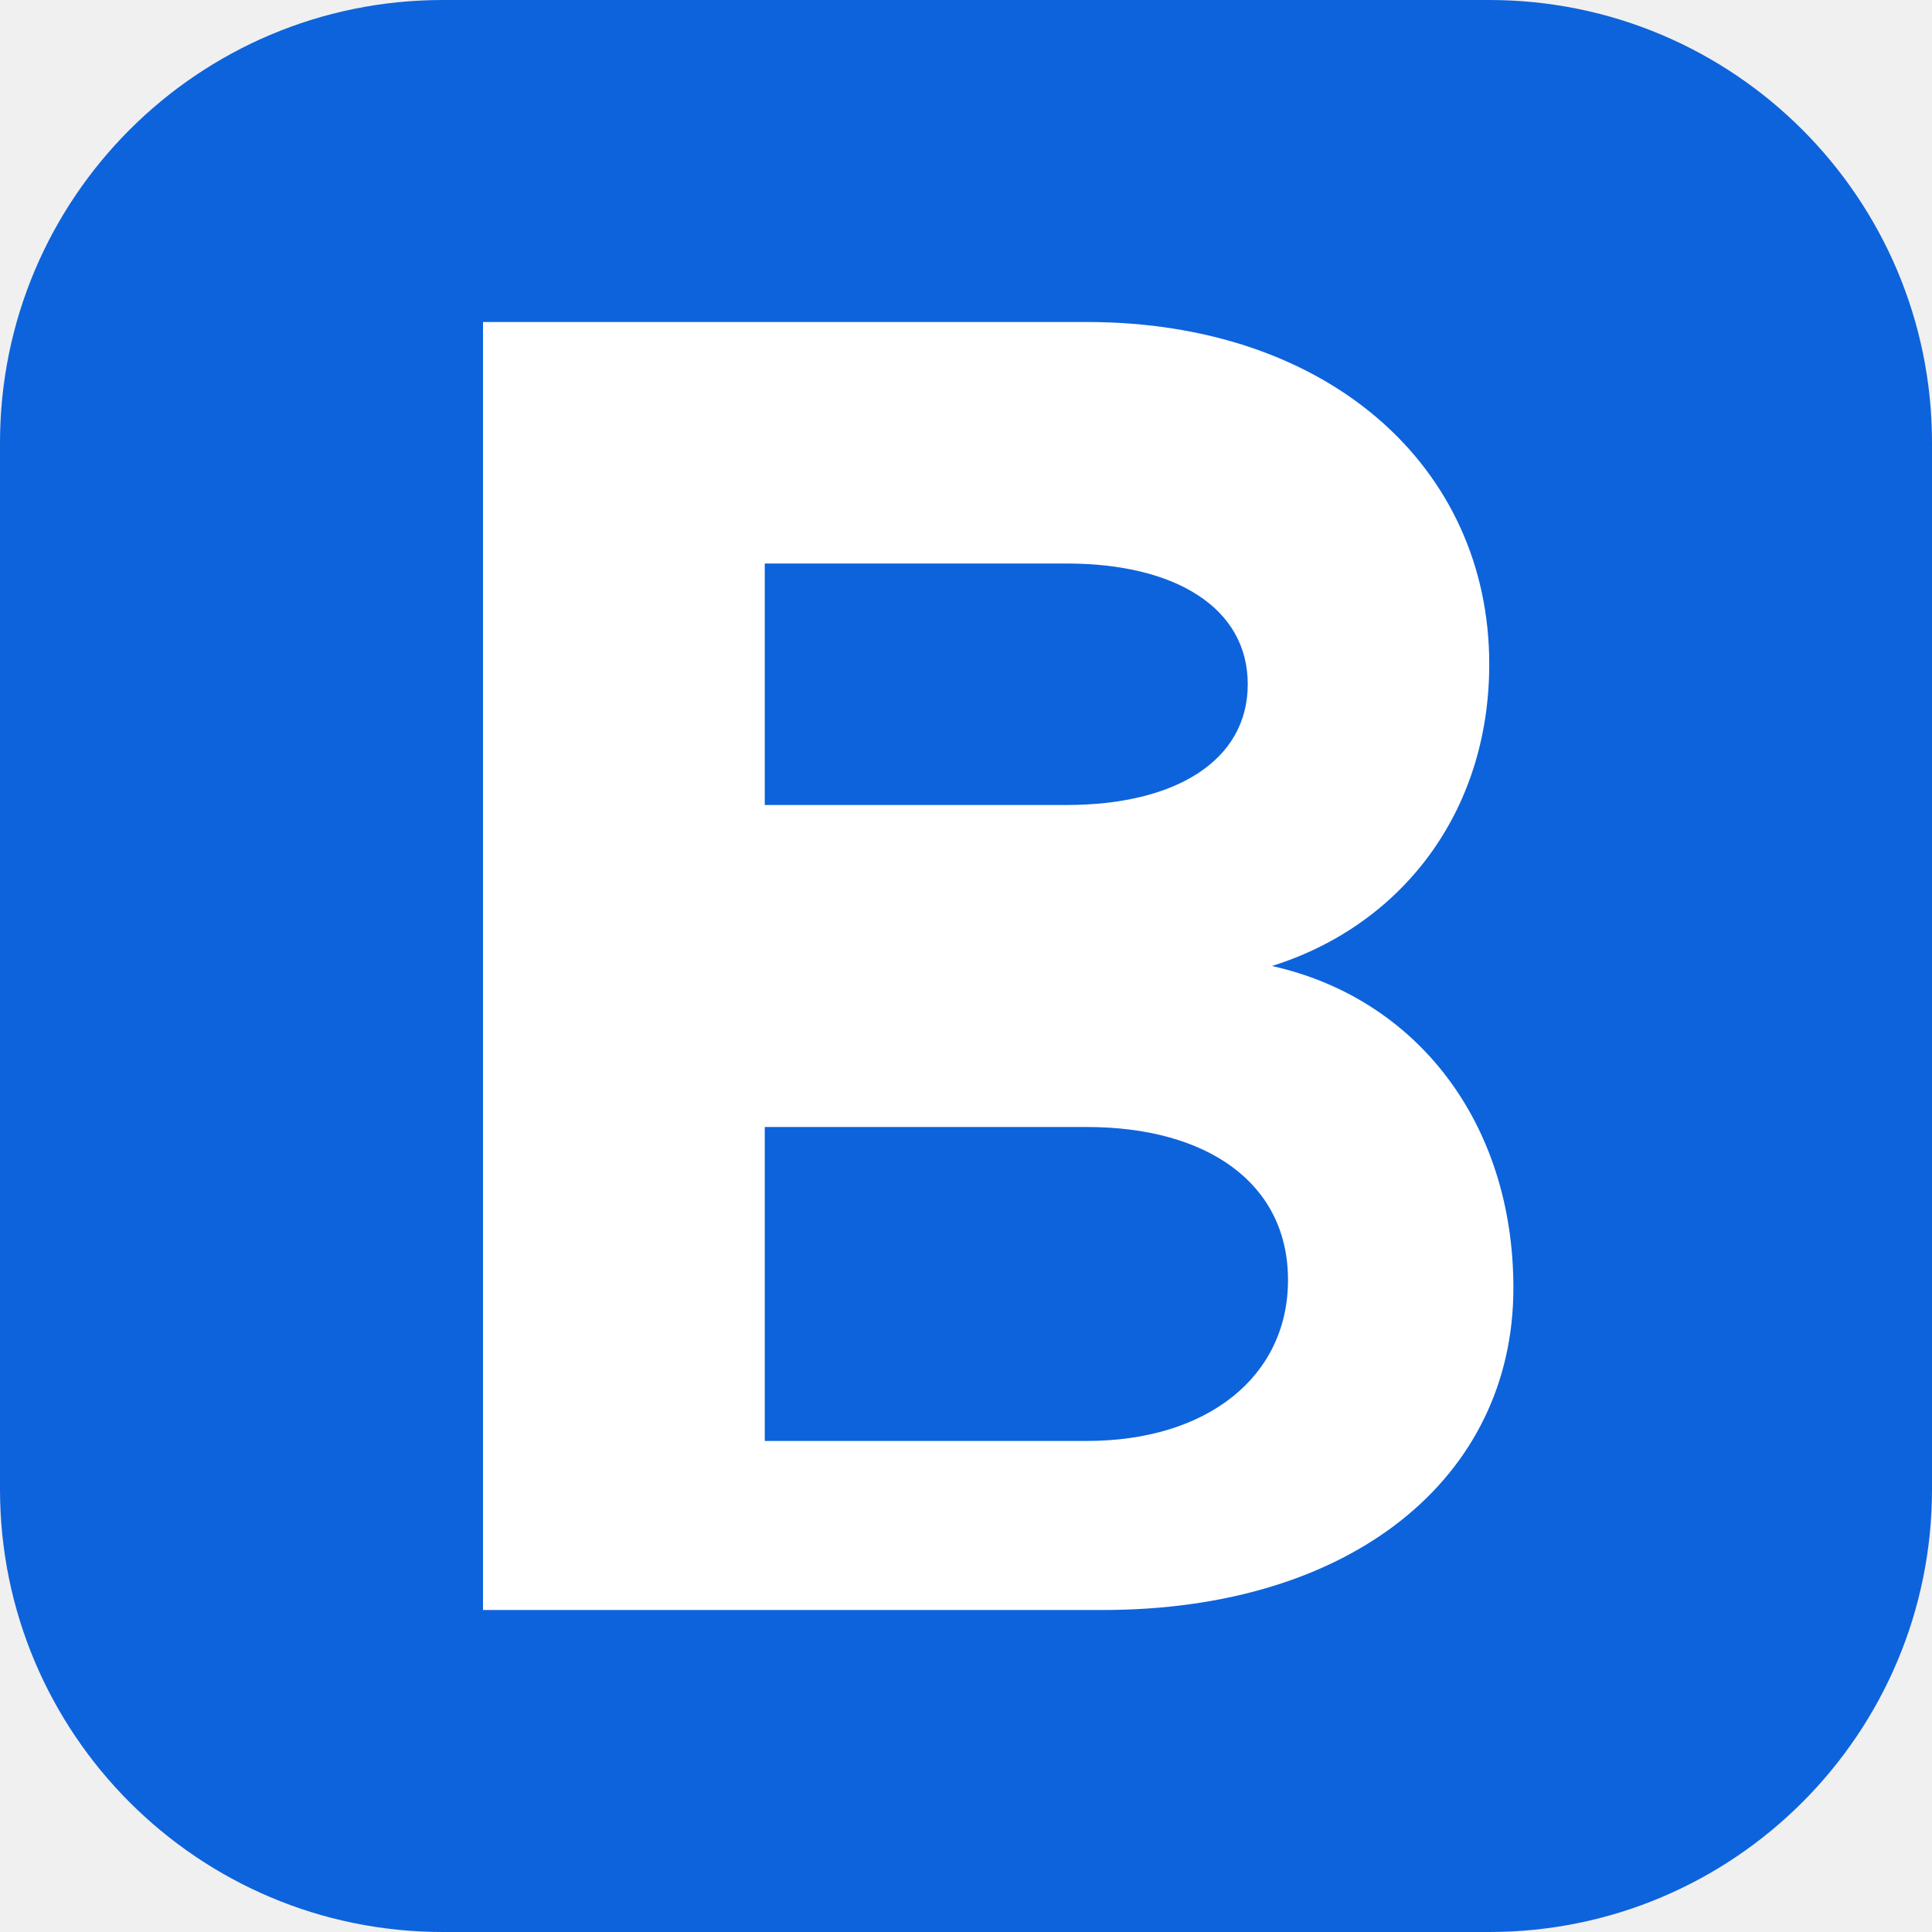
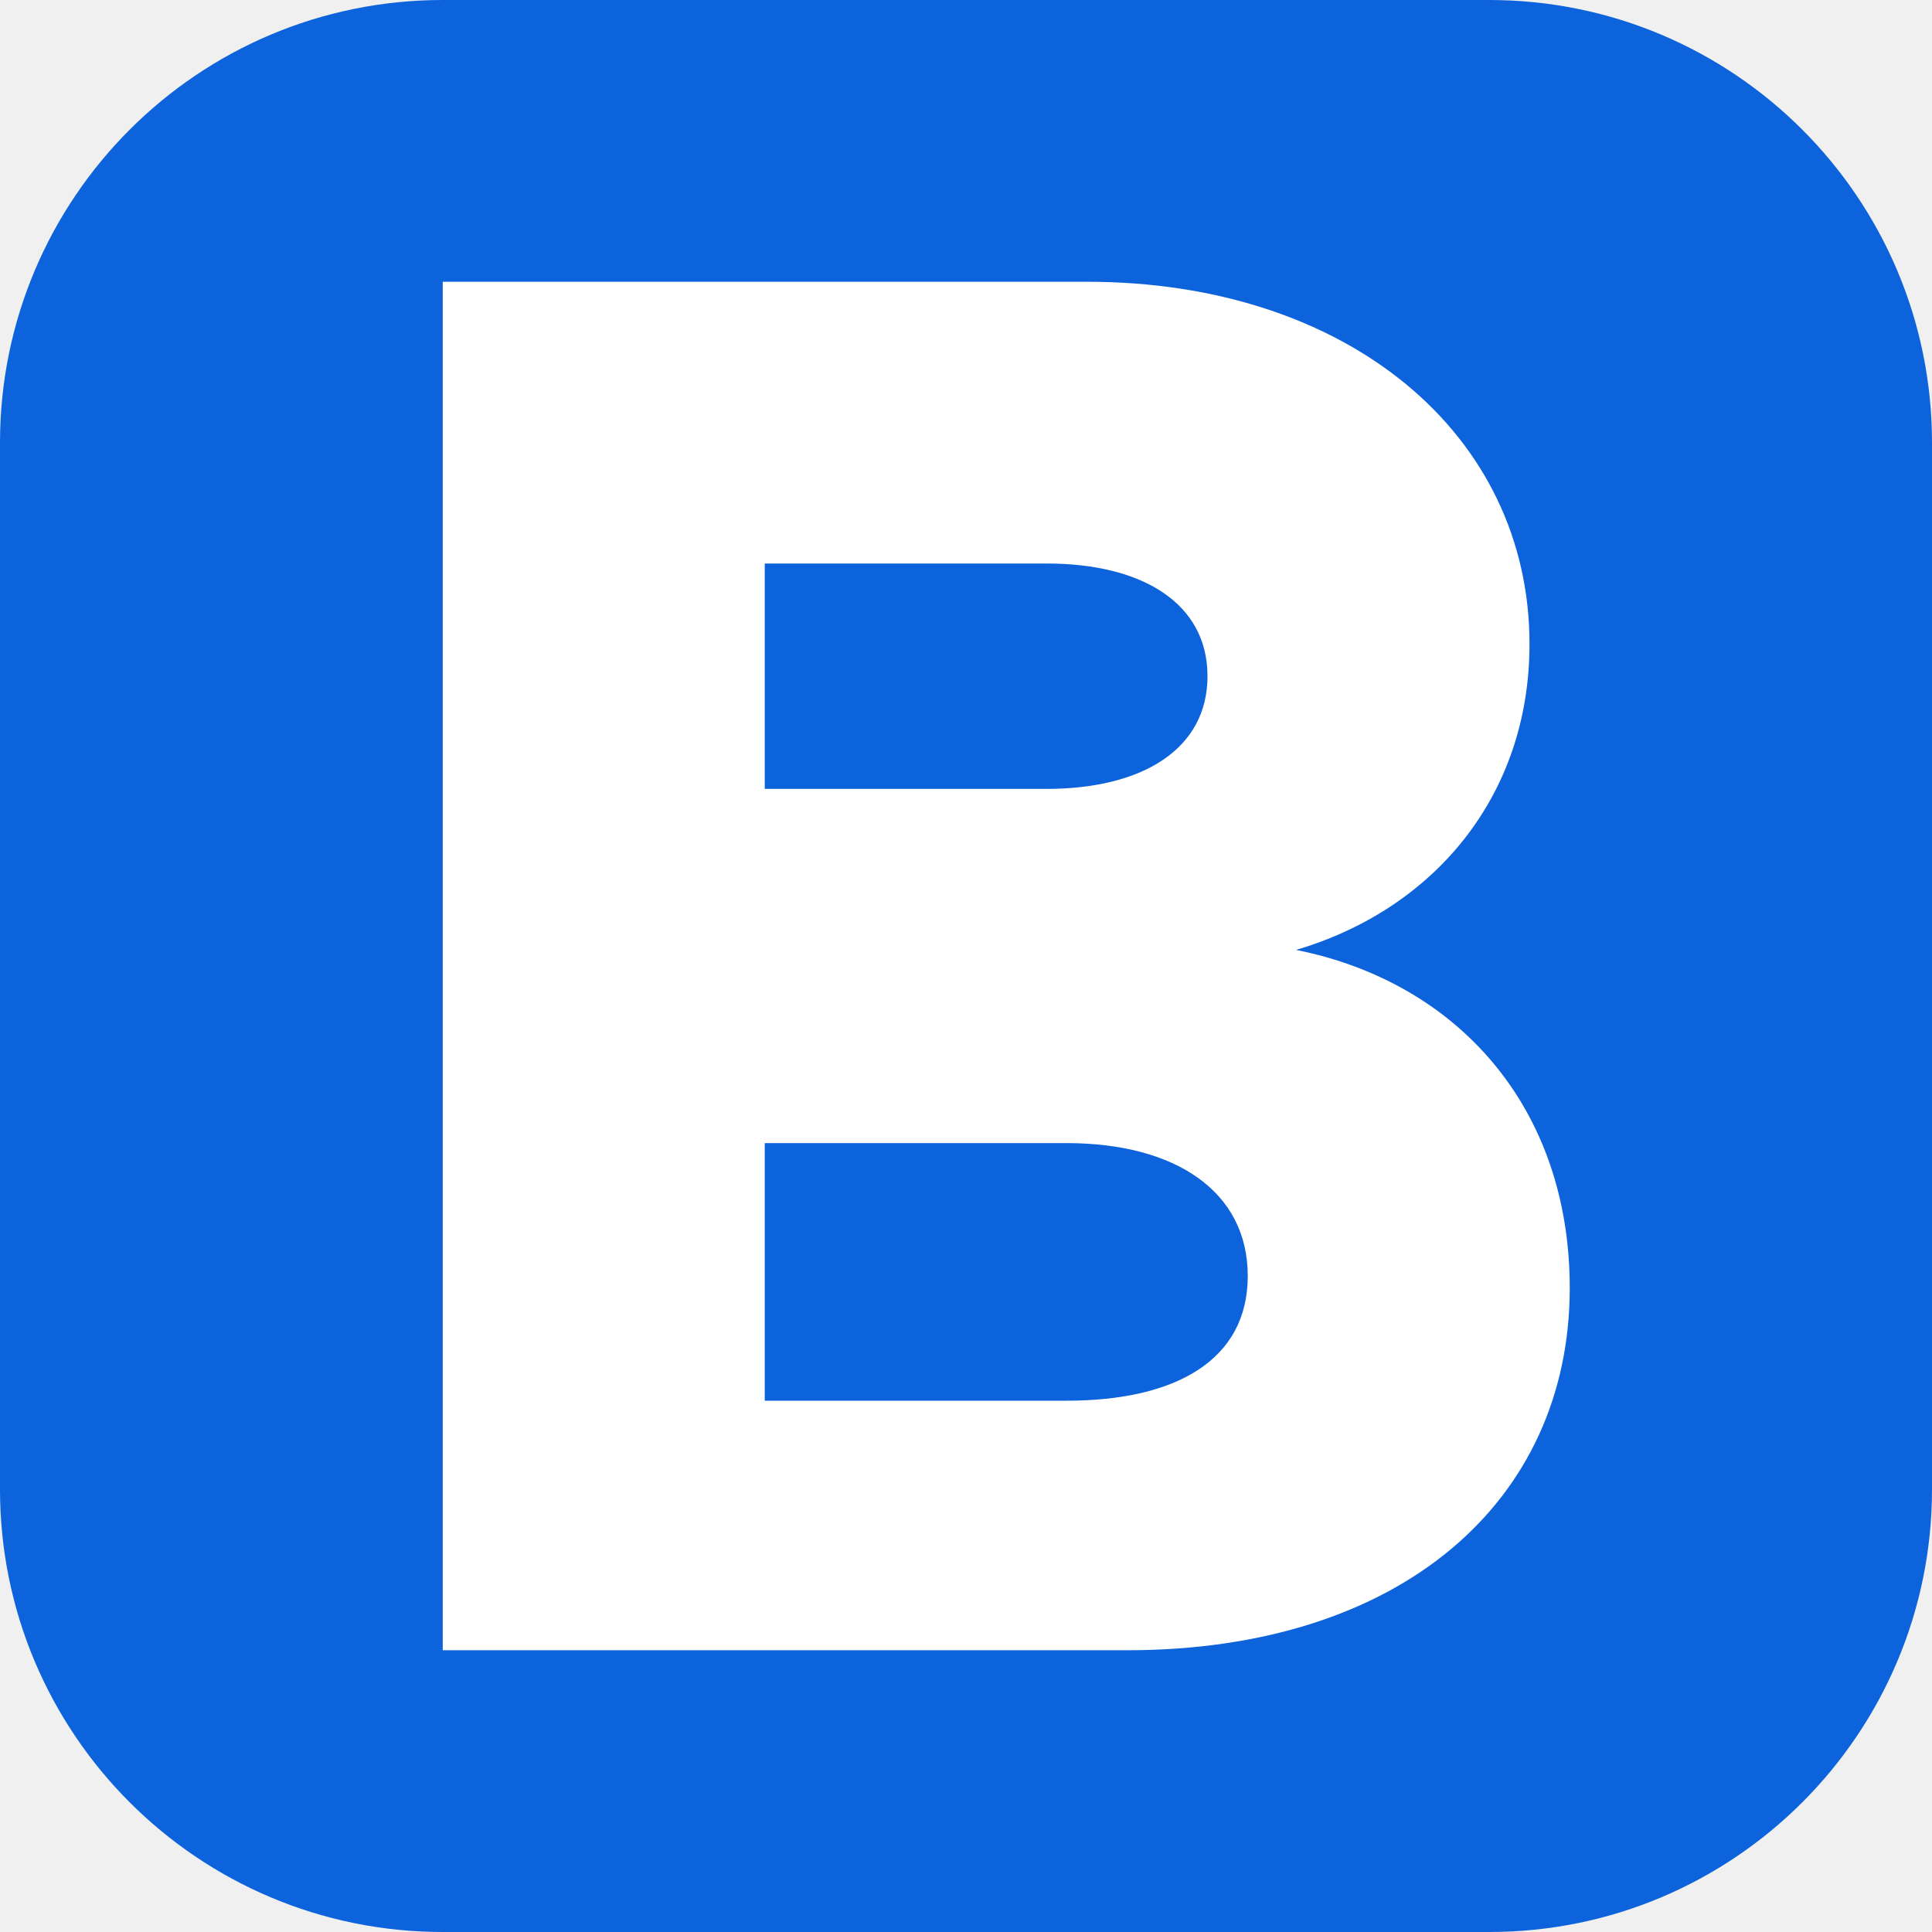
<svg xmlns="http://www.w3.org/2000/svg" viewBox="0 0 48 48" width="48" height="48">
  <rect width="48" height="48" rx="11" fill="#0D63DB" />
-   <path d="M12 8 H27 C33 8 37 11.6 37 16.5 C37 20.2 34.8 23 31.6 24 C35.2 24.8 37.6 27.9 37.6 32 C37.6 36.7 33.6 40 27.4 40 H12 Z" fill="#ffffff" />
-   <path d="M19 14 H26.5 C29.2 14 31 15.1 31 17 C31 18.9 29.2 20 26.5 20 H19 Z" fill="#0D63DB" />
-   <path d="M19 28 H27 C30 28 32 29.4 32 31.8 C32 34.2 30 35.8 27 35.8 H19 Z" fill="#0D63DB" />
+   <path d="M11 7 H27 C33.5 7 38 10.8 38 16 C38 19.8 35.6 22.6 32.2 23.6 C36.2 24.4 39 27.5 39 32 C39 37.3 34.8 41 28 41 H11 Z" fill="#ffffff" />
+   <path d="M19 14 H26 C28.4 14 30 15 30 16.8 C30 18.6 28.4 19.6 26 19.6 H19 Z" fill="#0D63DB" />
+   <path d="M19 28.4 H26.5 C29.2 28.4 31 29.6 31 31.7 C31 33.8 29.2 34.8 26.5 34.8 H19 Z" fill="#0D63DB" />
</svg>
